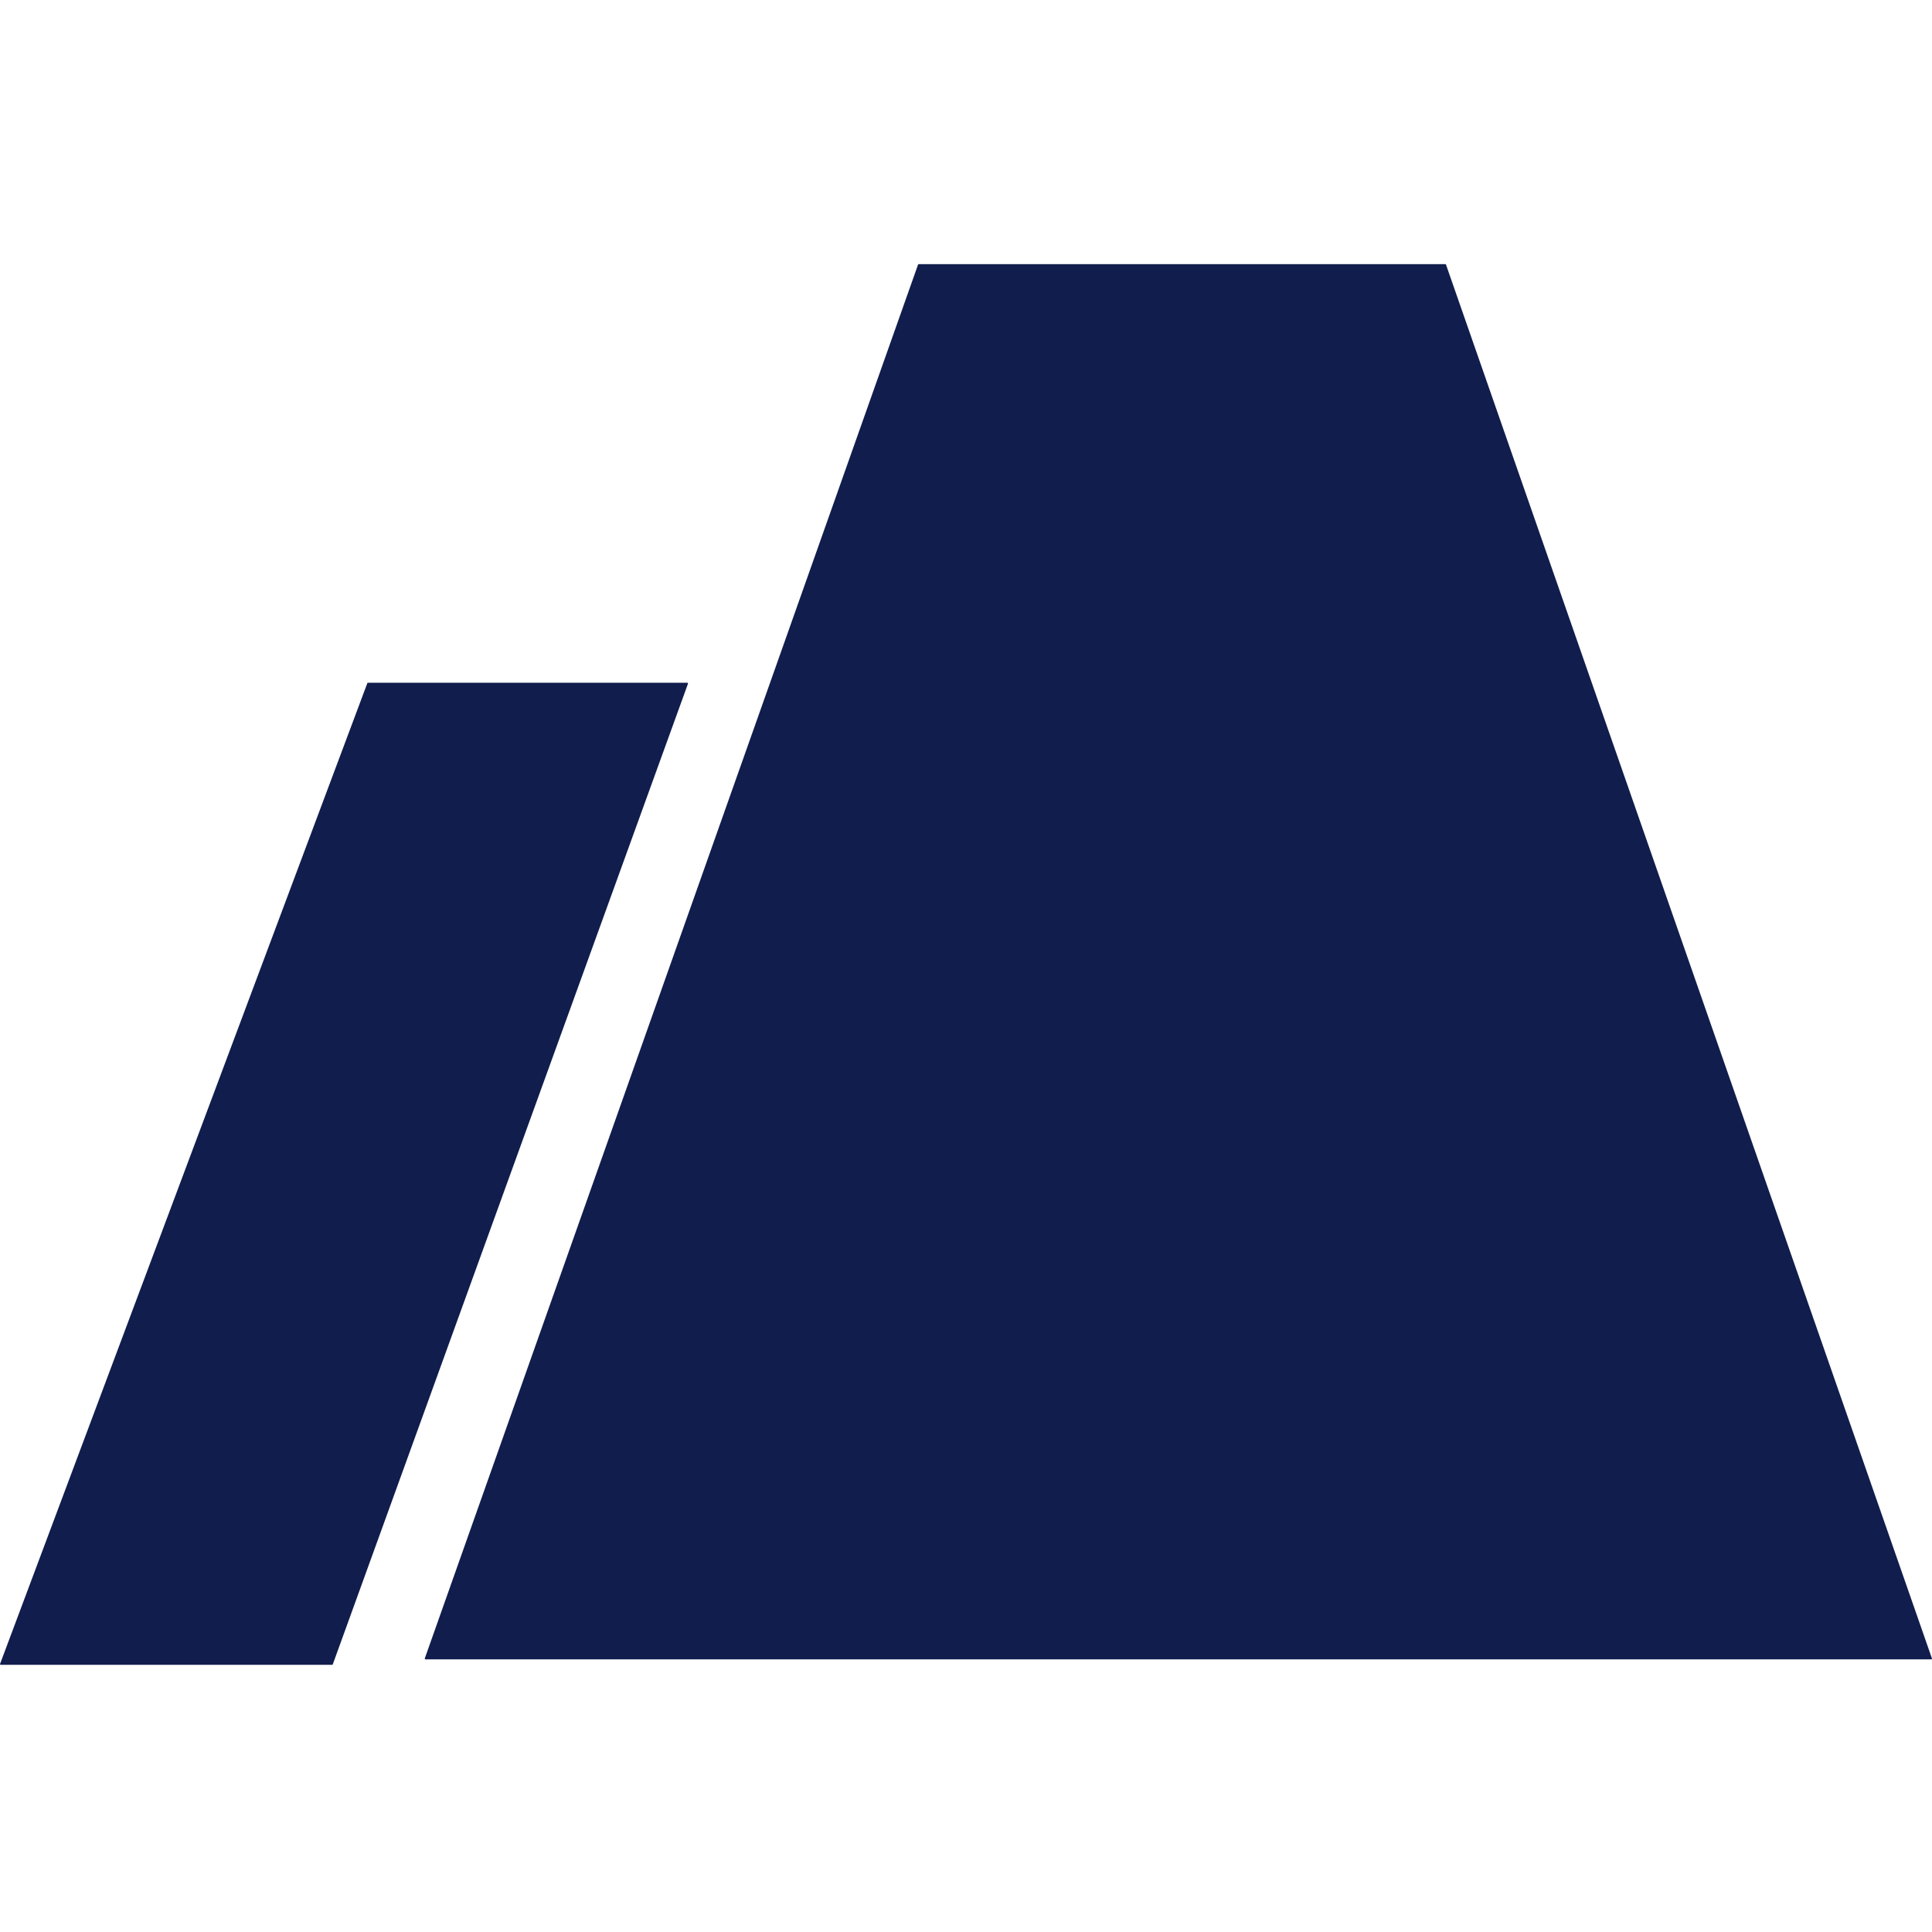
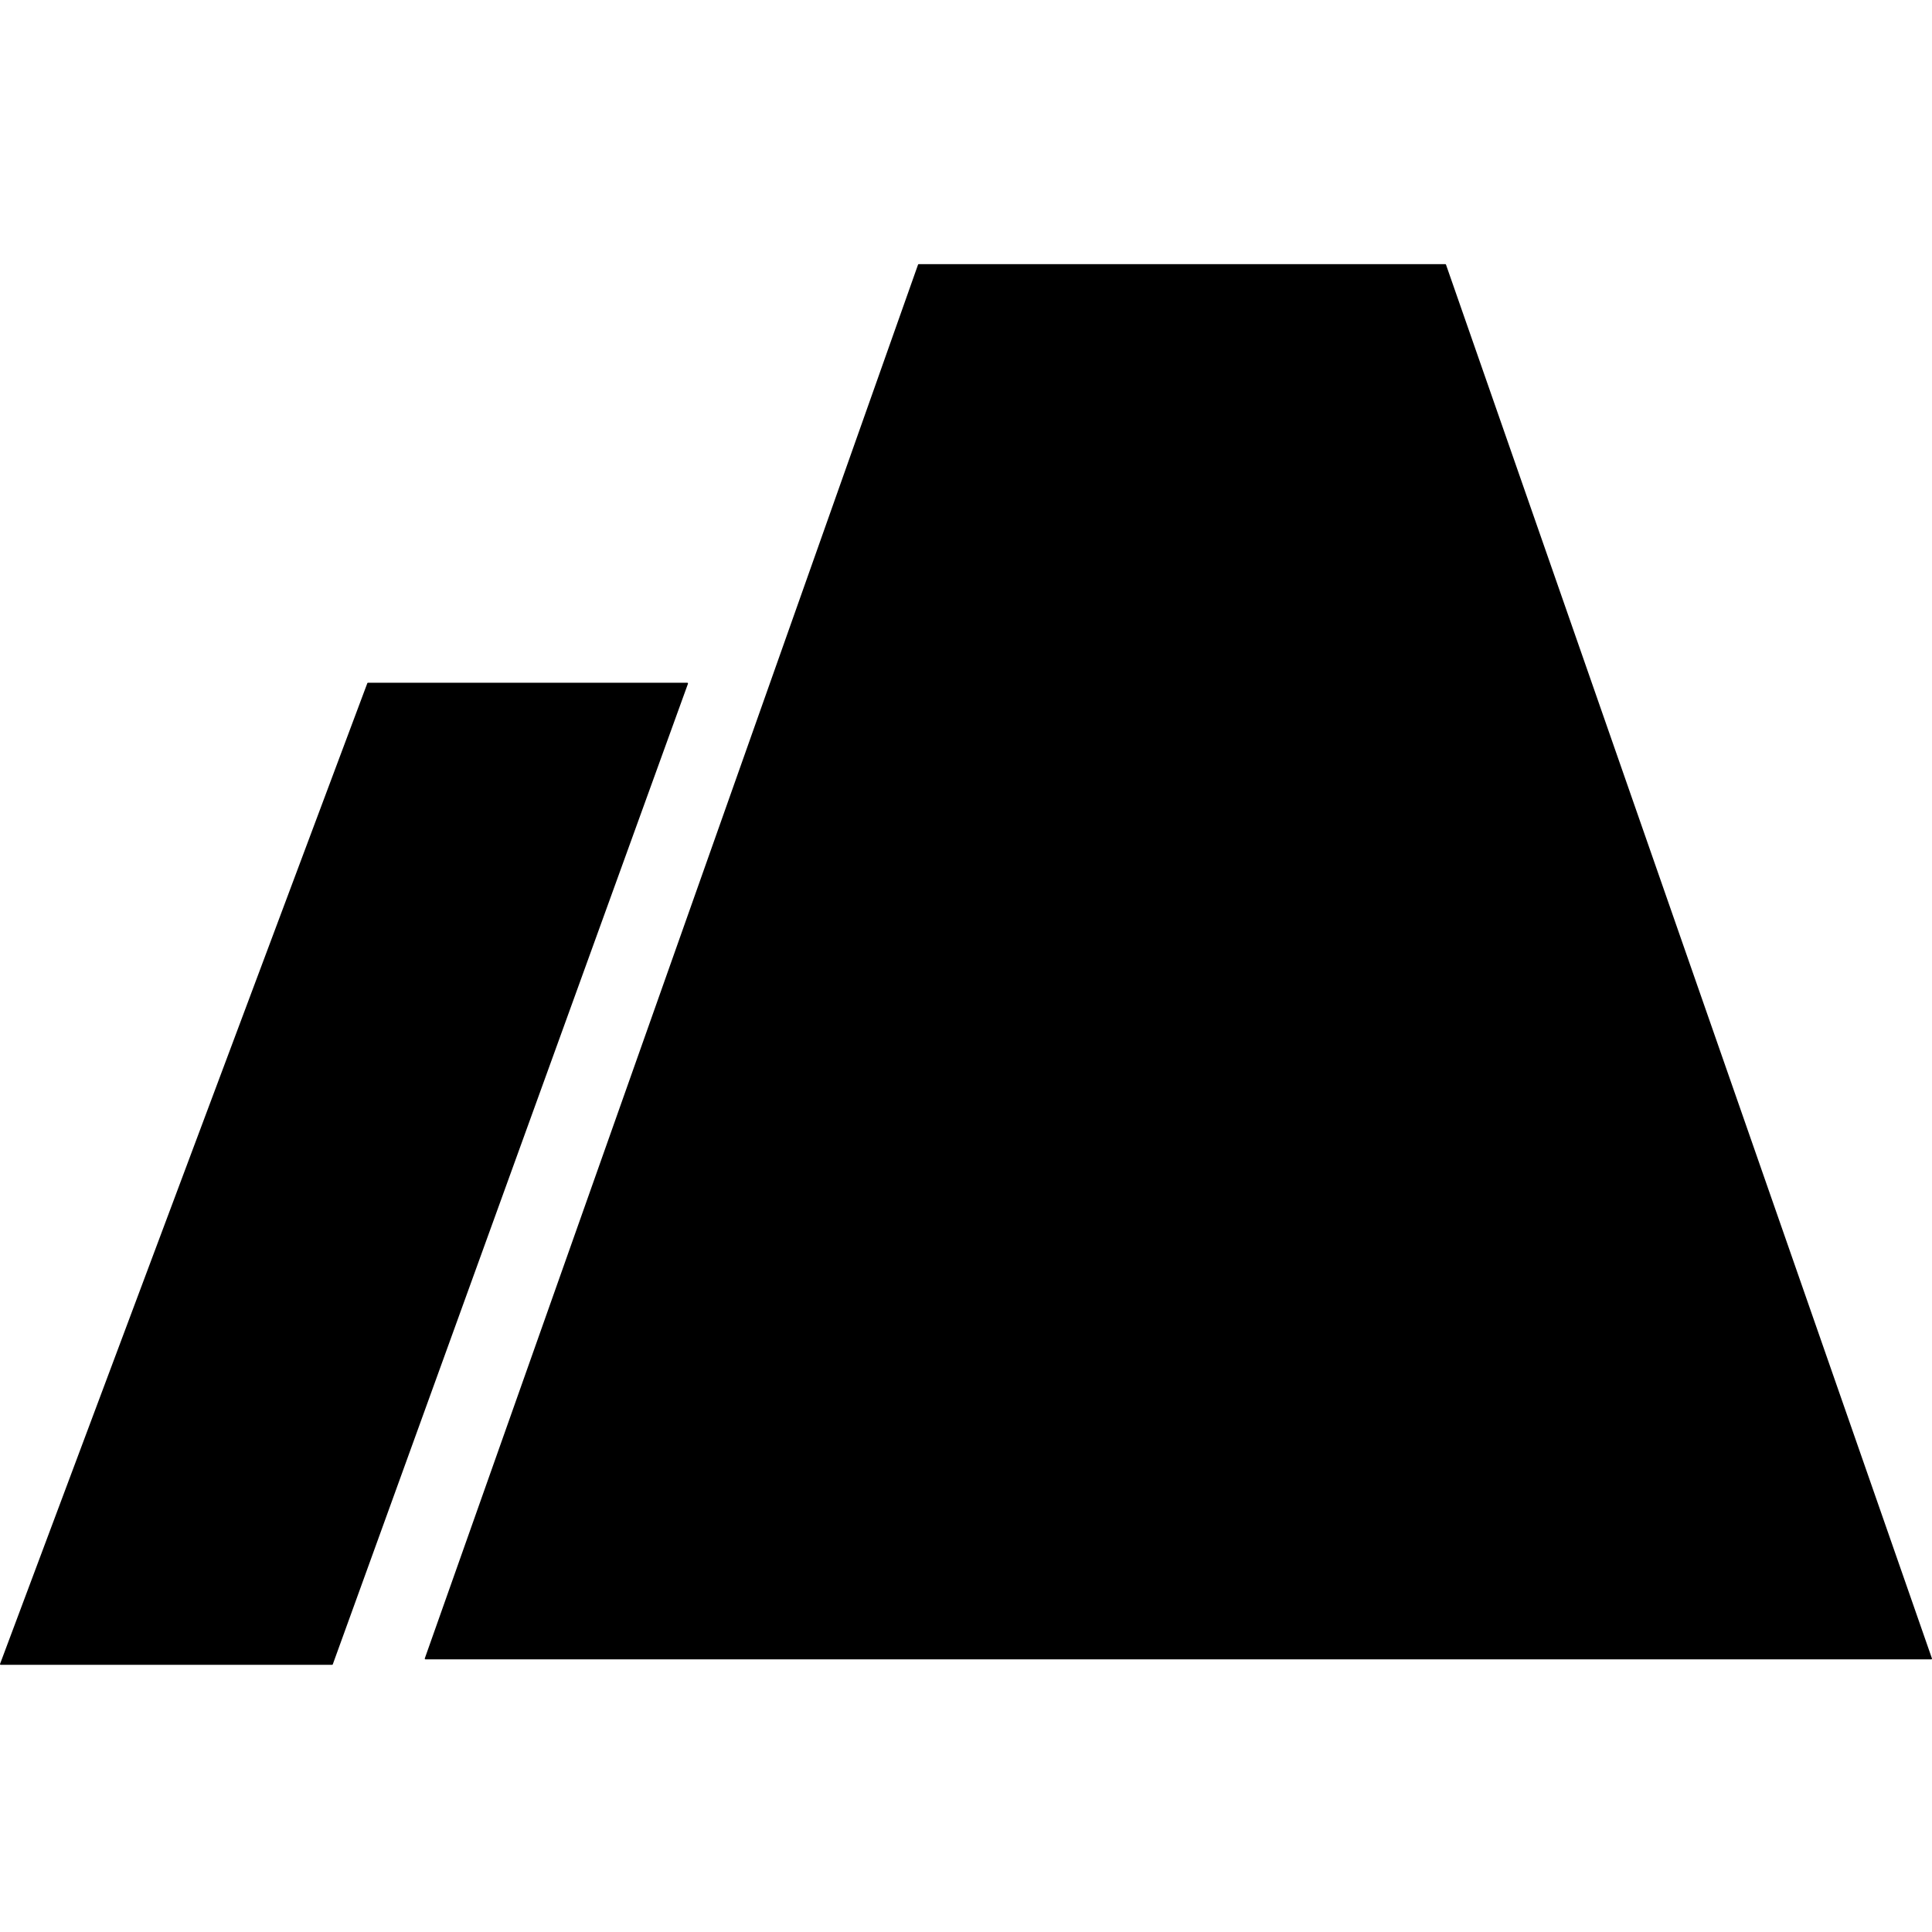
<svg xmlns="http://www.w3.org/2000/svg" width="24" height="24" viewBox="0 0 24 24" fill="none">
-   <path fill-rule="evenodd" clip-rule="evenodd" d="M5.286 20.613C5.279 20.613 5.275 20.607 5.277 20.601L11.404 3.288C11.405 3.284 11.409 3.281 11.413 3.281H17.954C17.958 3.281 17.962 3.284 17.963 3.288L23.999 20.601C24.002 20.607 23.997 20.613 23.991 20.613H5.47H5.286ZM0.009 20.681C0.003 20.681 -0.002 20.675 0.001 20.669L4.563 8.487C4.565 8.483 4.568 8.481 4.572 8.481H8.537C8.543 8.481 8.548 8.487 8.546 8.494L4.134 20.675C4.132 20.679 4.129 20.681 4.125 20.681H0.009Z" fill="#111D4C" />
+   <path fill-rule="evenodd" clip-rule="evenodd" d="M5.286 20.613C5.279 20.613 5.275 20.607 5.277 20.601L11.404 3.288C11.405 3.284 11.409 3.281 11.413 3.281H17.954C17.958 3.281 17.962 3.284 17.963 3.288L23.999 20.601C24.002 20.607 23.997 20.613 23.991 20.613H5.47H5.286ZM0.009 20.681C0.003 20.681 -0.002 20.675 0.001 20.669L4.563 8.487C4.565 8.483 4.568 8.481 4.572 8.481H8.537C8.543 8.481 8.548 8.487 8.546 8.494L4.134 20.675C4.132 20.679 4.129 20.681 4.125 20.681H0.009Z" fill="currentColor" />
</svg>
